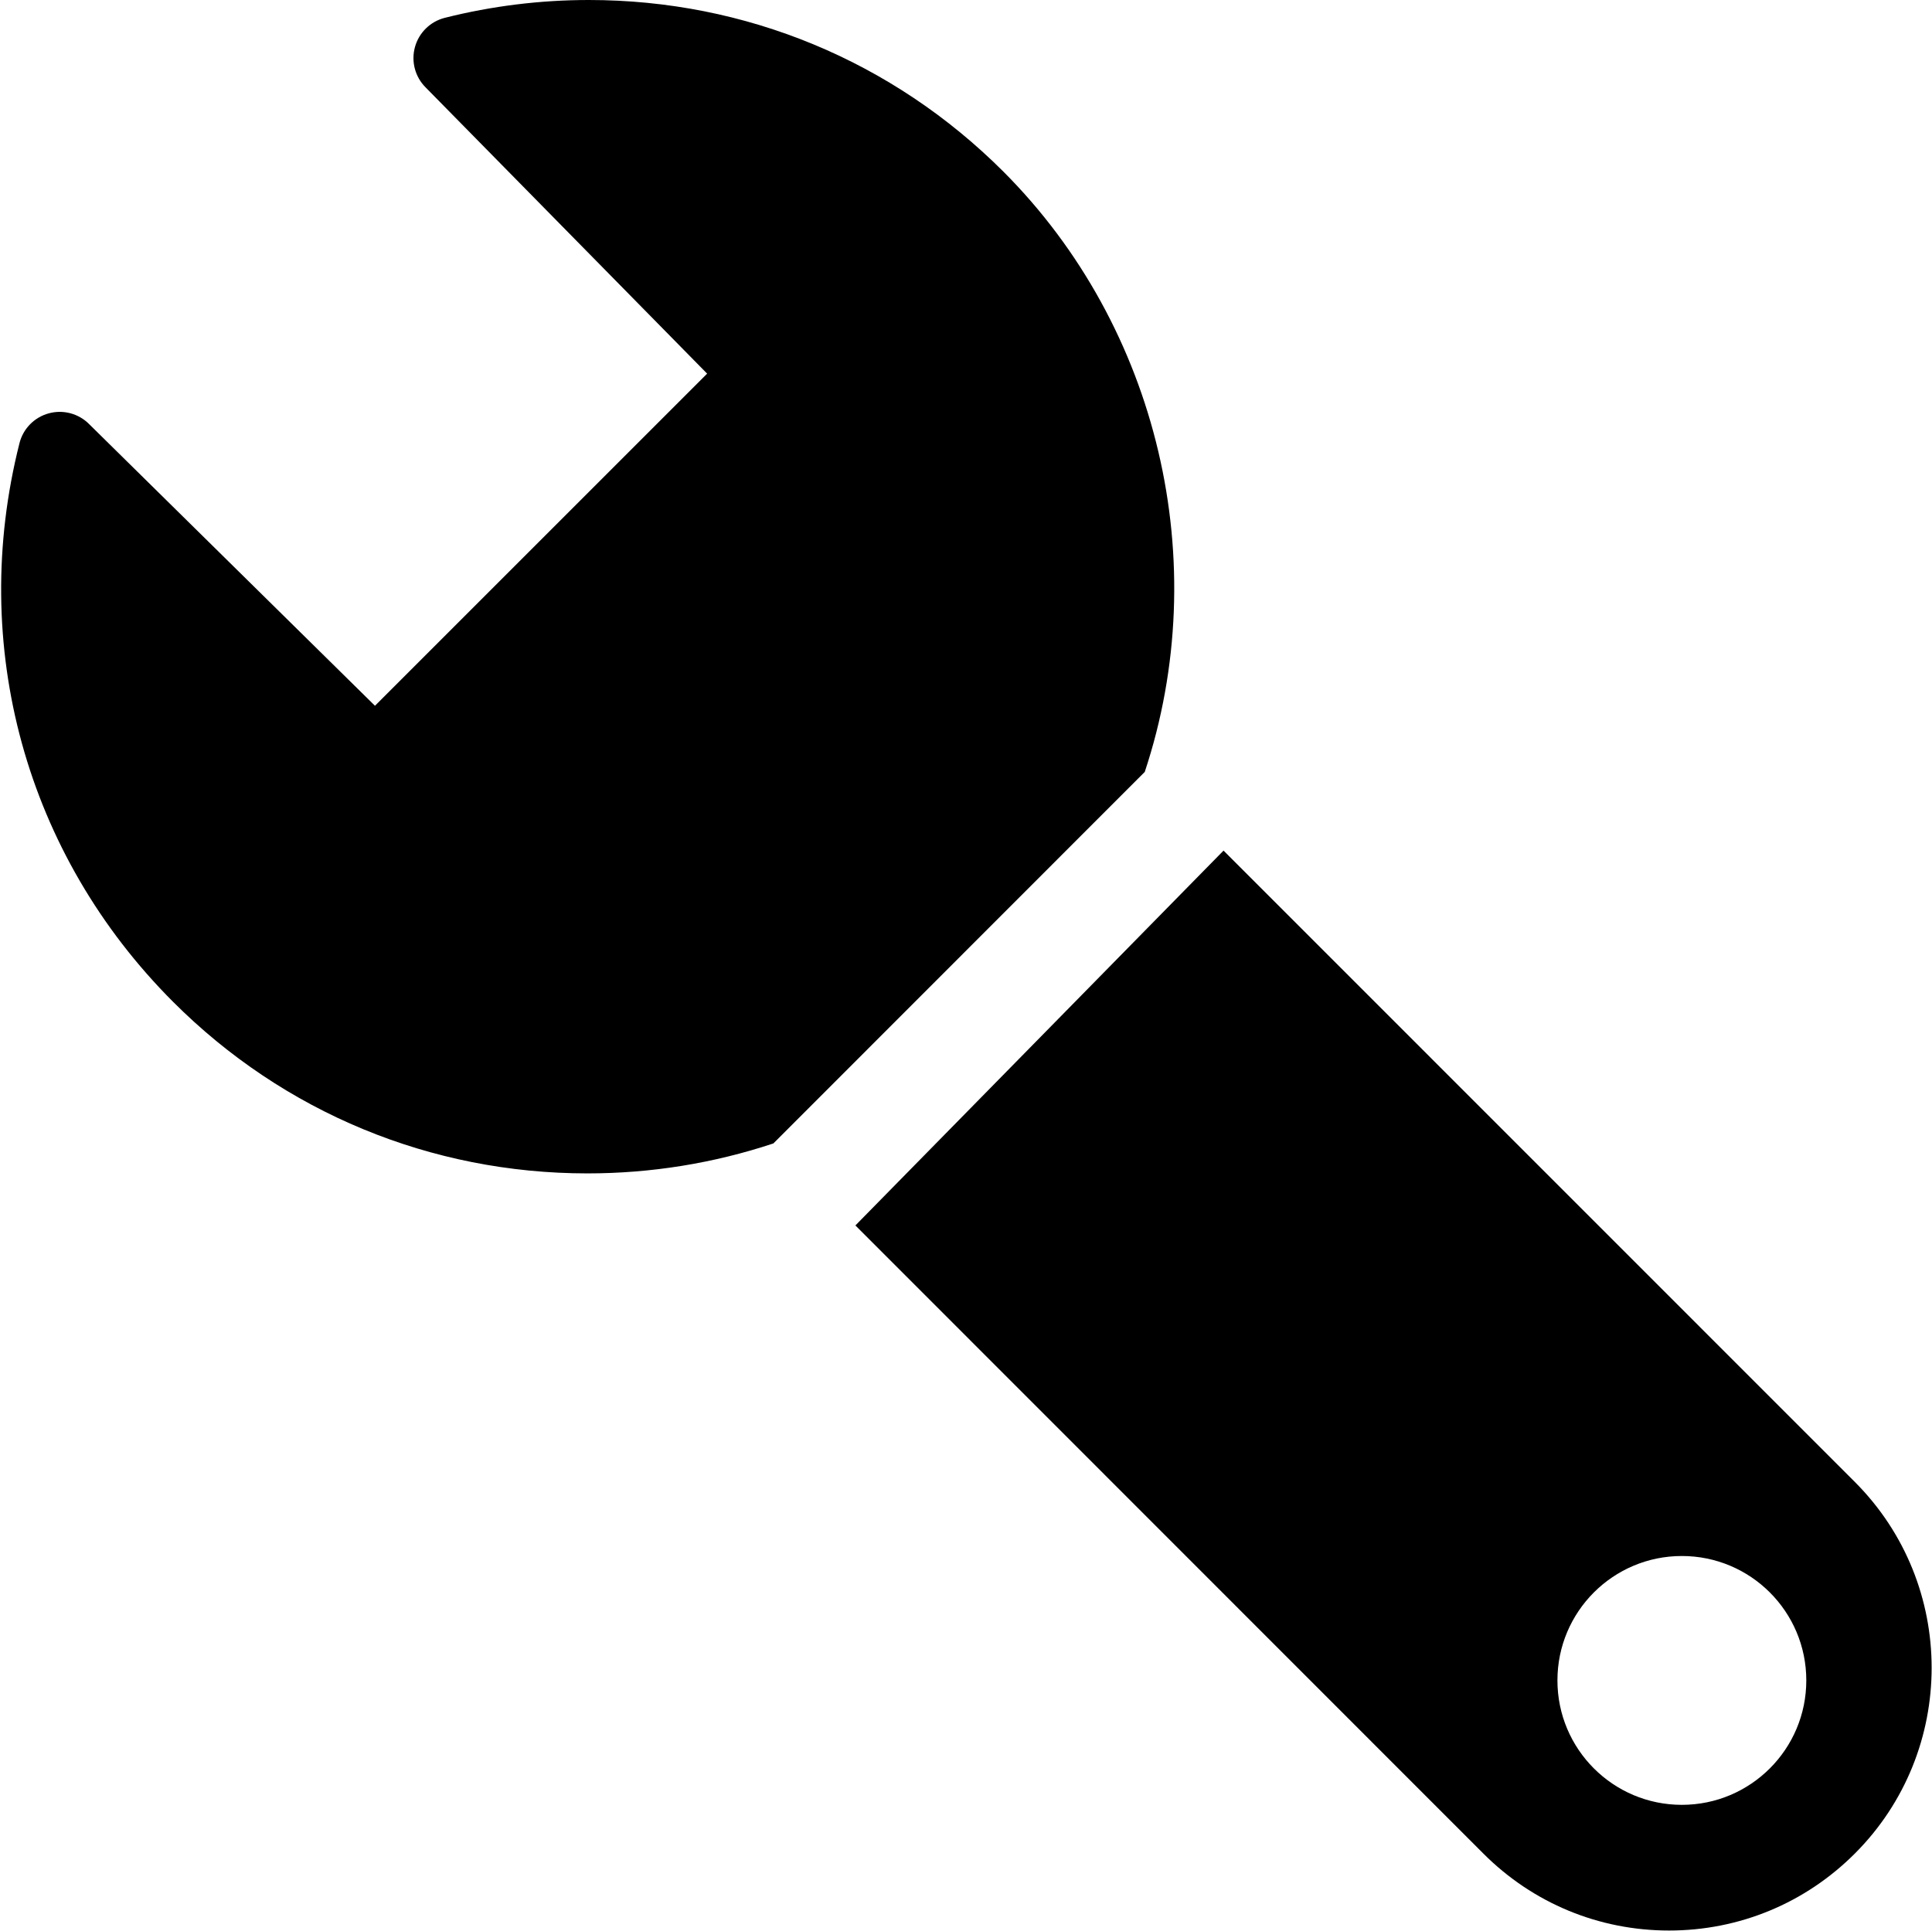
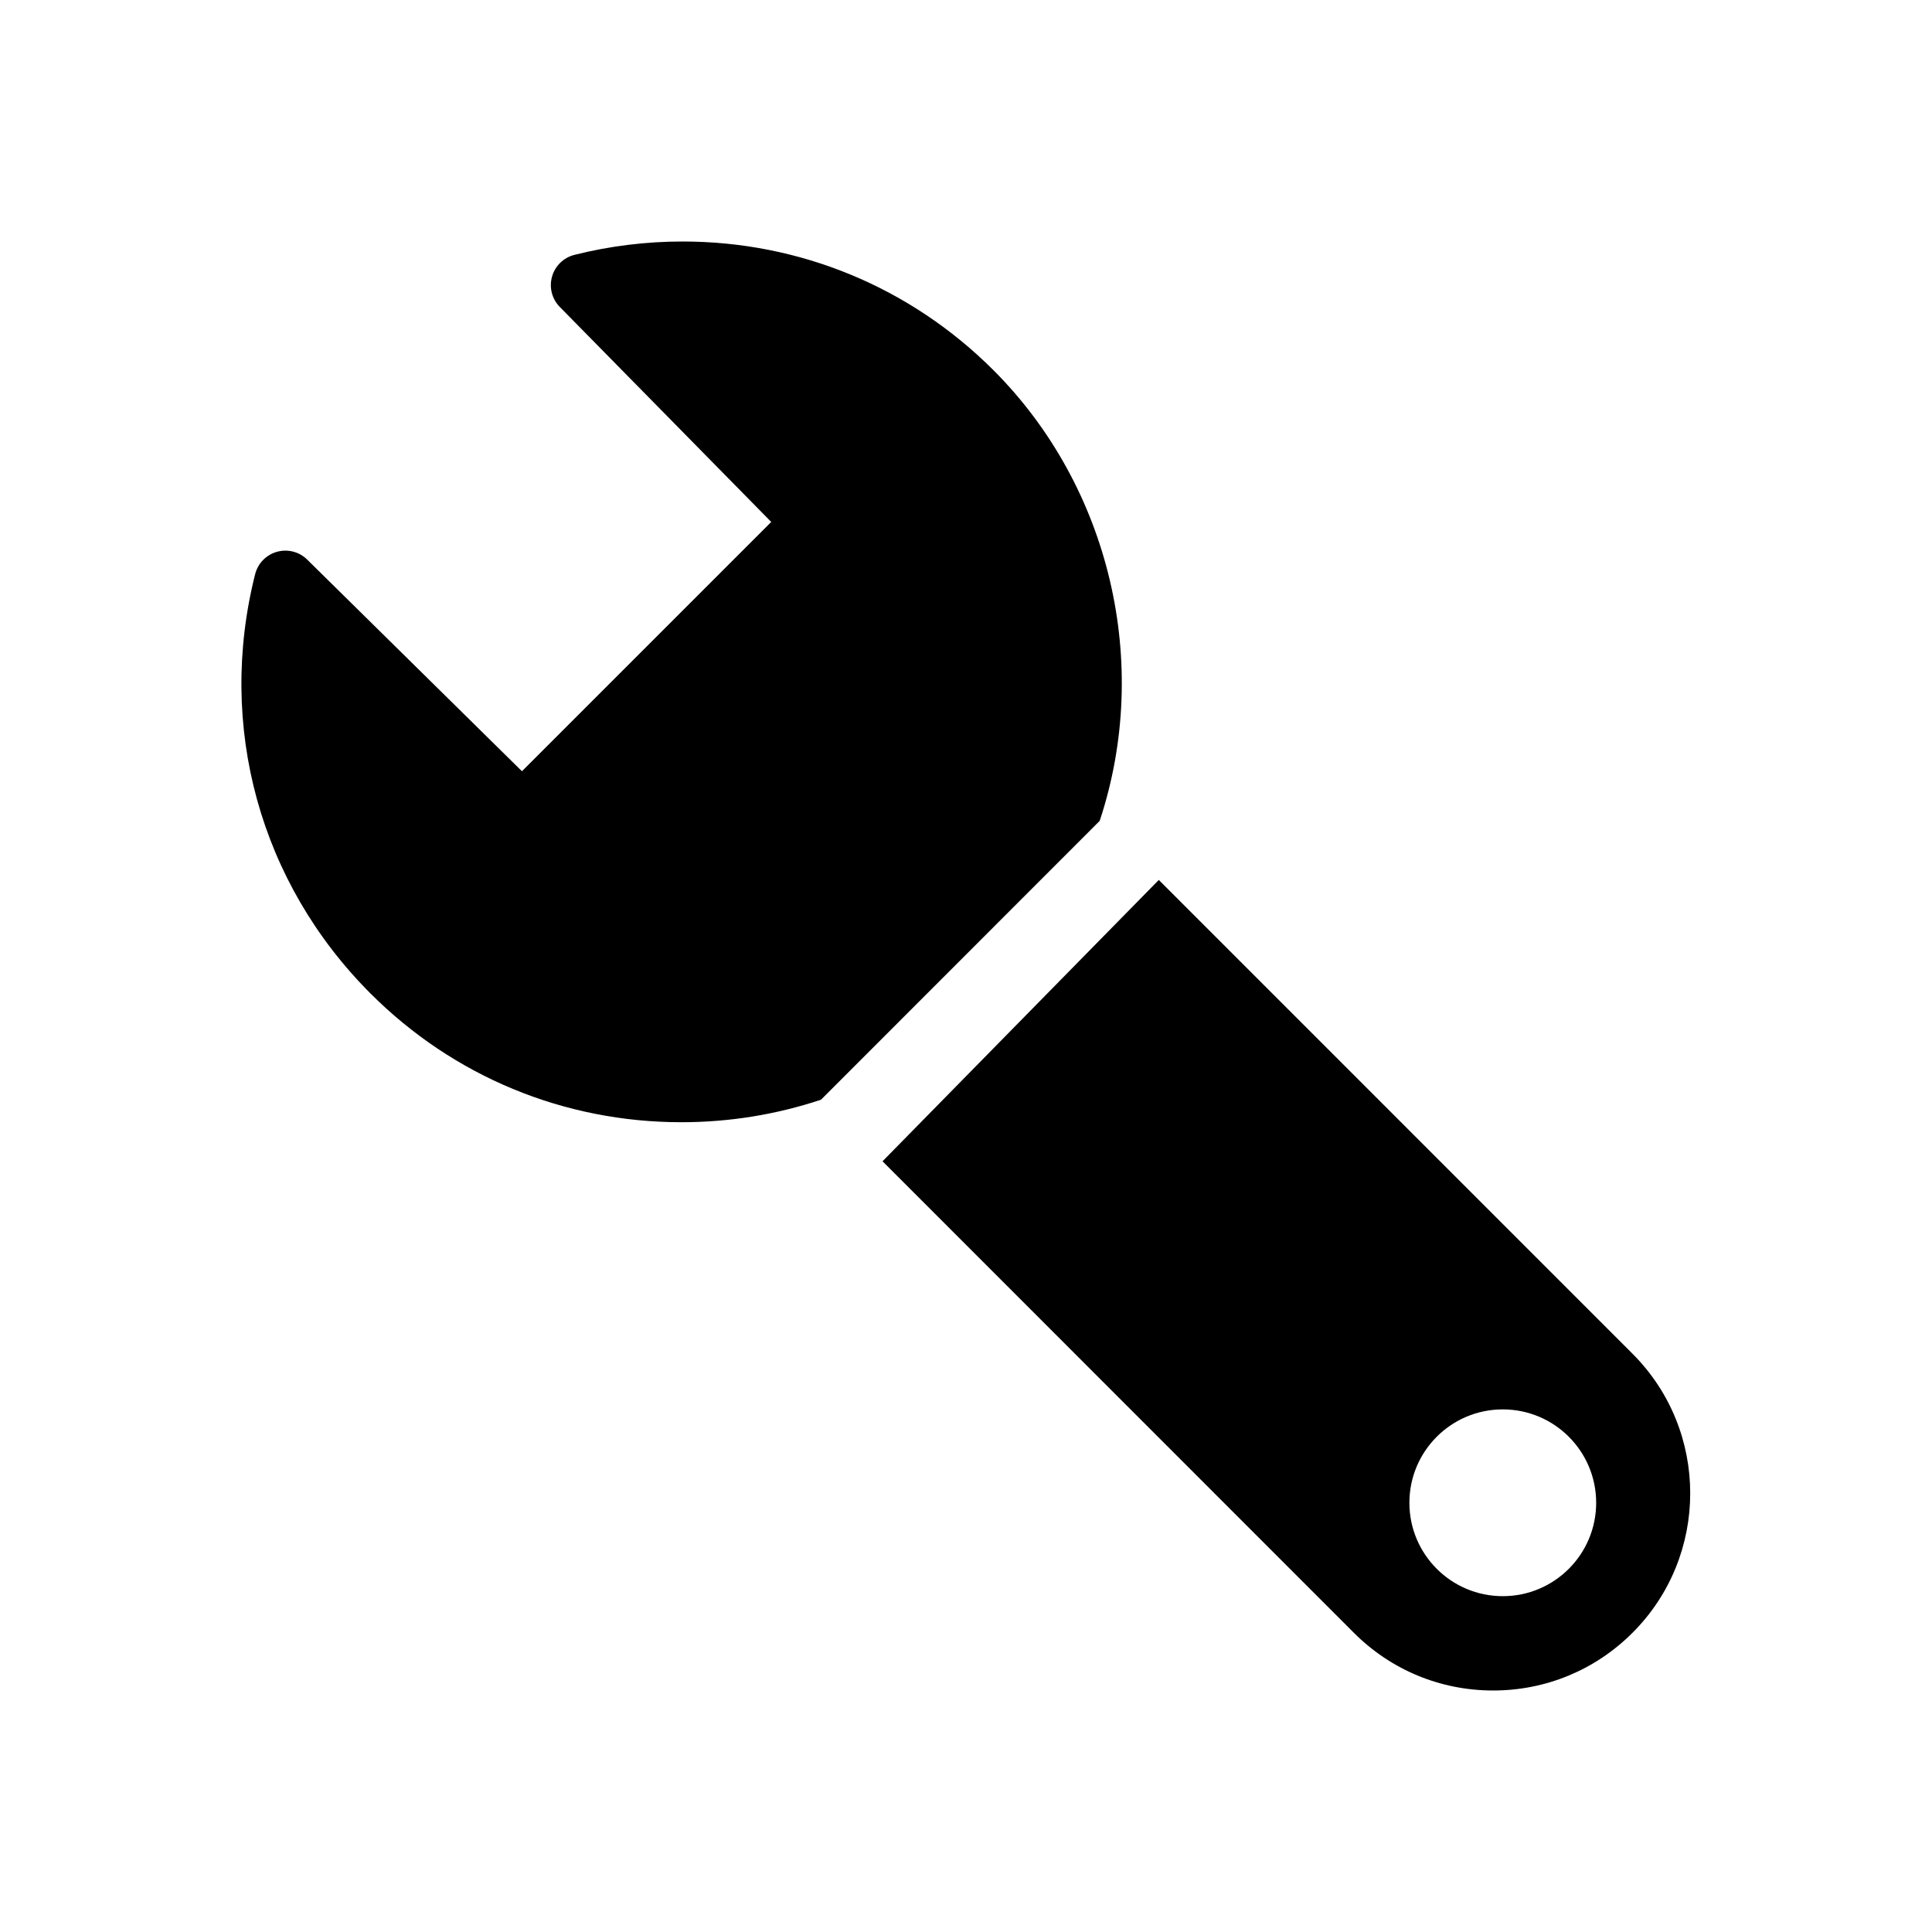
- <svg xmlns="http://www.w3.org/2000/svg" preserveAspectRatio="xMidYMid" width="48.031" height="48" viewBox="0 0 48.031 48">
-   <path d="M46.113,46.086 C44.878,47.321 43.239,48.000 41.495,48.000 C39.750,48.000 38.110,47.321 36.877,46.086 L21.266,30.469 L30.418,21.149 L46.113,36.847 C48.659,39.395 48.658,43.540 46.113,46.086 ZM41.812,38.688 C40.104,38.688 38.719,40.073 38.719,41.781 C38.719,43.490 40.104,44.875 41.812,44.875 C43.521,44.875 44.906,43.490 44.906,41.781 C44.906,40.073 43.521,38.688 41.812,38.688 ZM19.227,28.430 C17.736,28.925 16.181,29.175 14.604,29.175 C10.712,29.175 7.055,27.661 4.306,24.912 C0.640,21.245 -0.788,16.052 0.484,11.020 C0.574,10.660 0.852,10.376 1.210,10.278 C1.566,10.179 1.952,10.280 2.214,10.543 L9.322,17.548 L17.580,9.290 L10.582,2.174 C10.319,1.912 10.217,1.528 10.316,1.170 C10.415,0.811 10.699,0.534 11.059,0.443 C12.227,0.149 13.432,0.000 14.640,0.000 C18.534,0.000 22.193,1.516 24.944,4.266 C28.804,8.128 30.185,13.986 28.460,19.192 L19.227,28.430 Z" />
+ <svg xmlns="http://www.w3.org/2000/svg" preserveAspectRatio="xMidYMid" width="64" height="64" viewBox="0 0 64 64">
+   <path d="M54.081,54.086 C52.847,55.321 51.207,56.000 49.463,56.000 C47.719,56.000 46.079,55.321 44.846,54.086 L29.235,38.469 L38.387,29.149 L54.082,44.847 C56.627,47.395 56.627,51.540 54.081,54.086 ZM49.781,46.688 C48.073,46.688 46.688,48.073 46.688,49.781 C46.688,51.490 48.073,52.875 49.781,52.875 C51.490,52.875 52.875,51.490 52.875,49.781 C52.875,48.073 51.490,46.688 49.781,46.688 ZM27.196,36.430 C25.705,36.925 24.150,37.175 22.573,37.175 C18.681,37.175 15.024,35.661 12.275,32.912 C8.609,29.245 7.181,24.052 8.452,19.020 C8.543,18.660 8.821,18.376 9.179,18.278 C9.535,18.179 9.921,18.280 10.182,18.543 L17.290,25.548 L25.548,17.290 L18.550,10.174 C18.287,9.912 18.186,9.528 18.285,9.170 C18.383,8.811 18.668,8.534 19.027,8.443 C20.196,8.149 21.401,8.000 22.609,8.000 C26.503,8.000 30.162,9.516 32.912,12.266 C36.773,16.128 38.153,21.986 36.429,27.192 L27.196,36.430 Z" class="cls-1" />
</svg>
